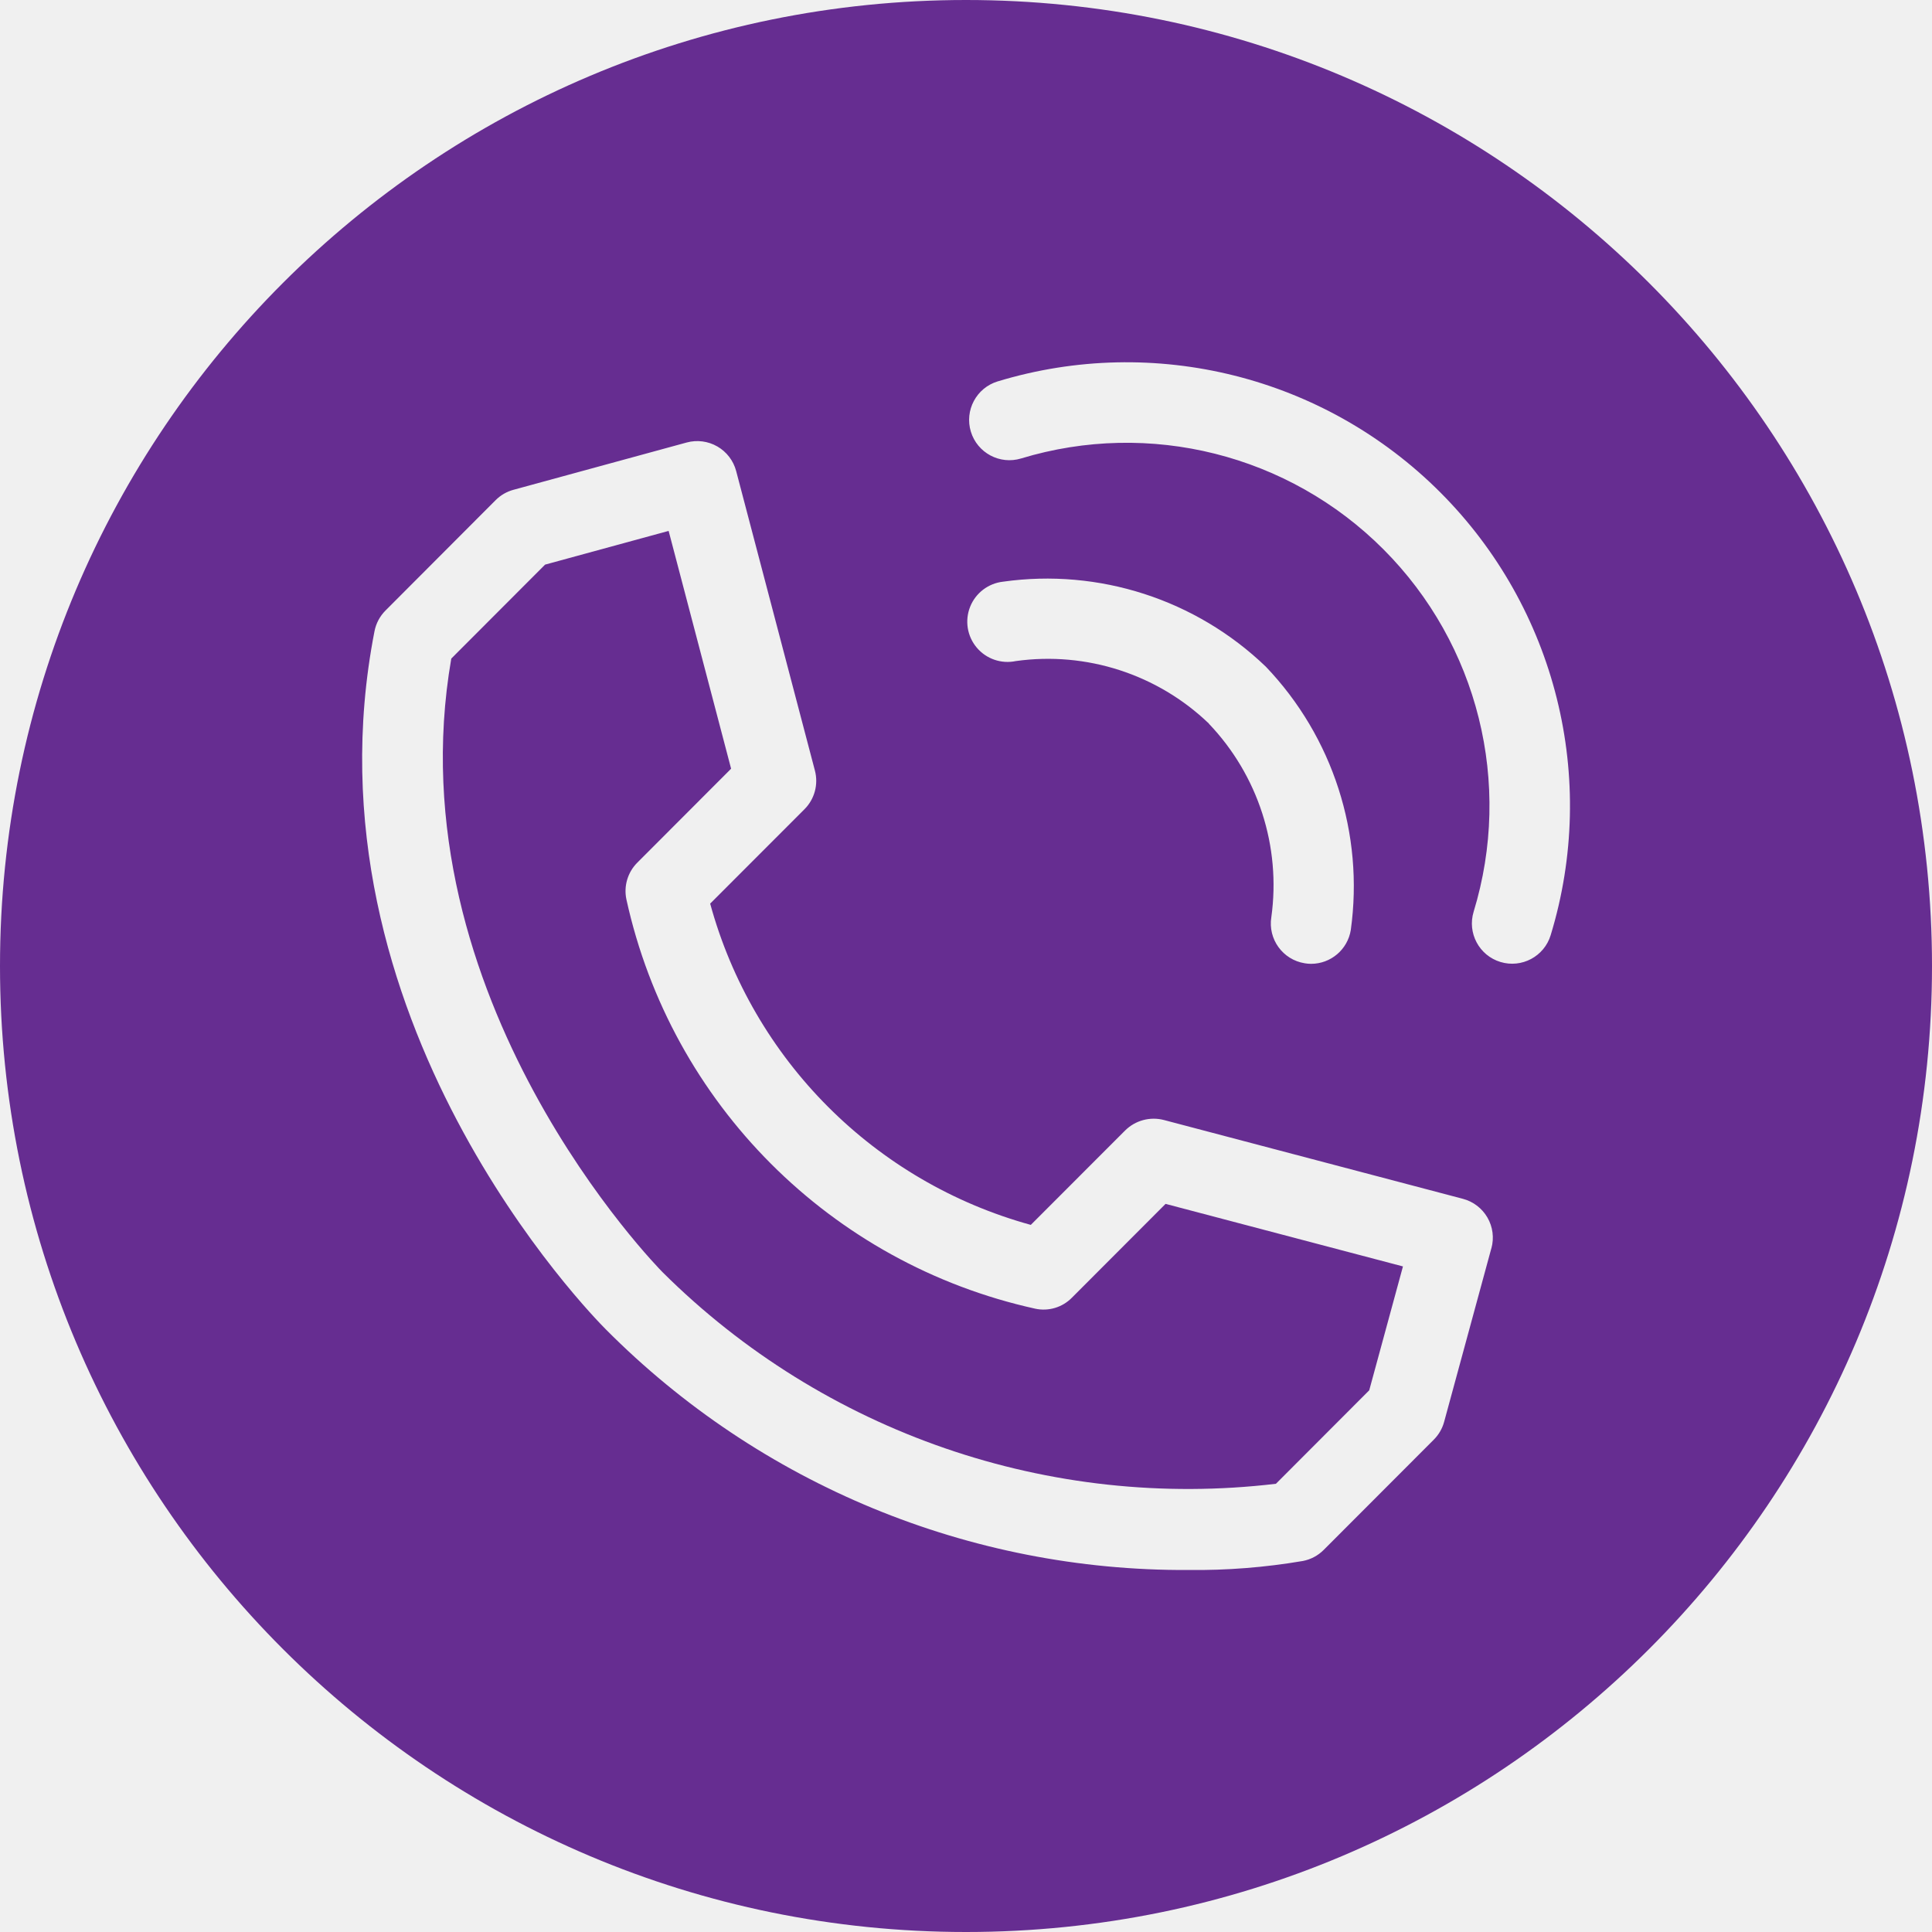
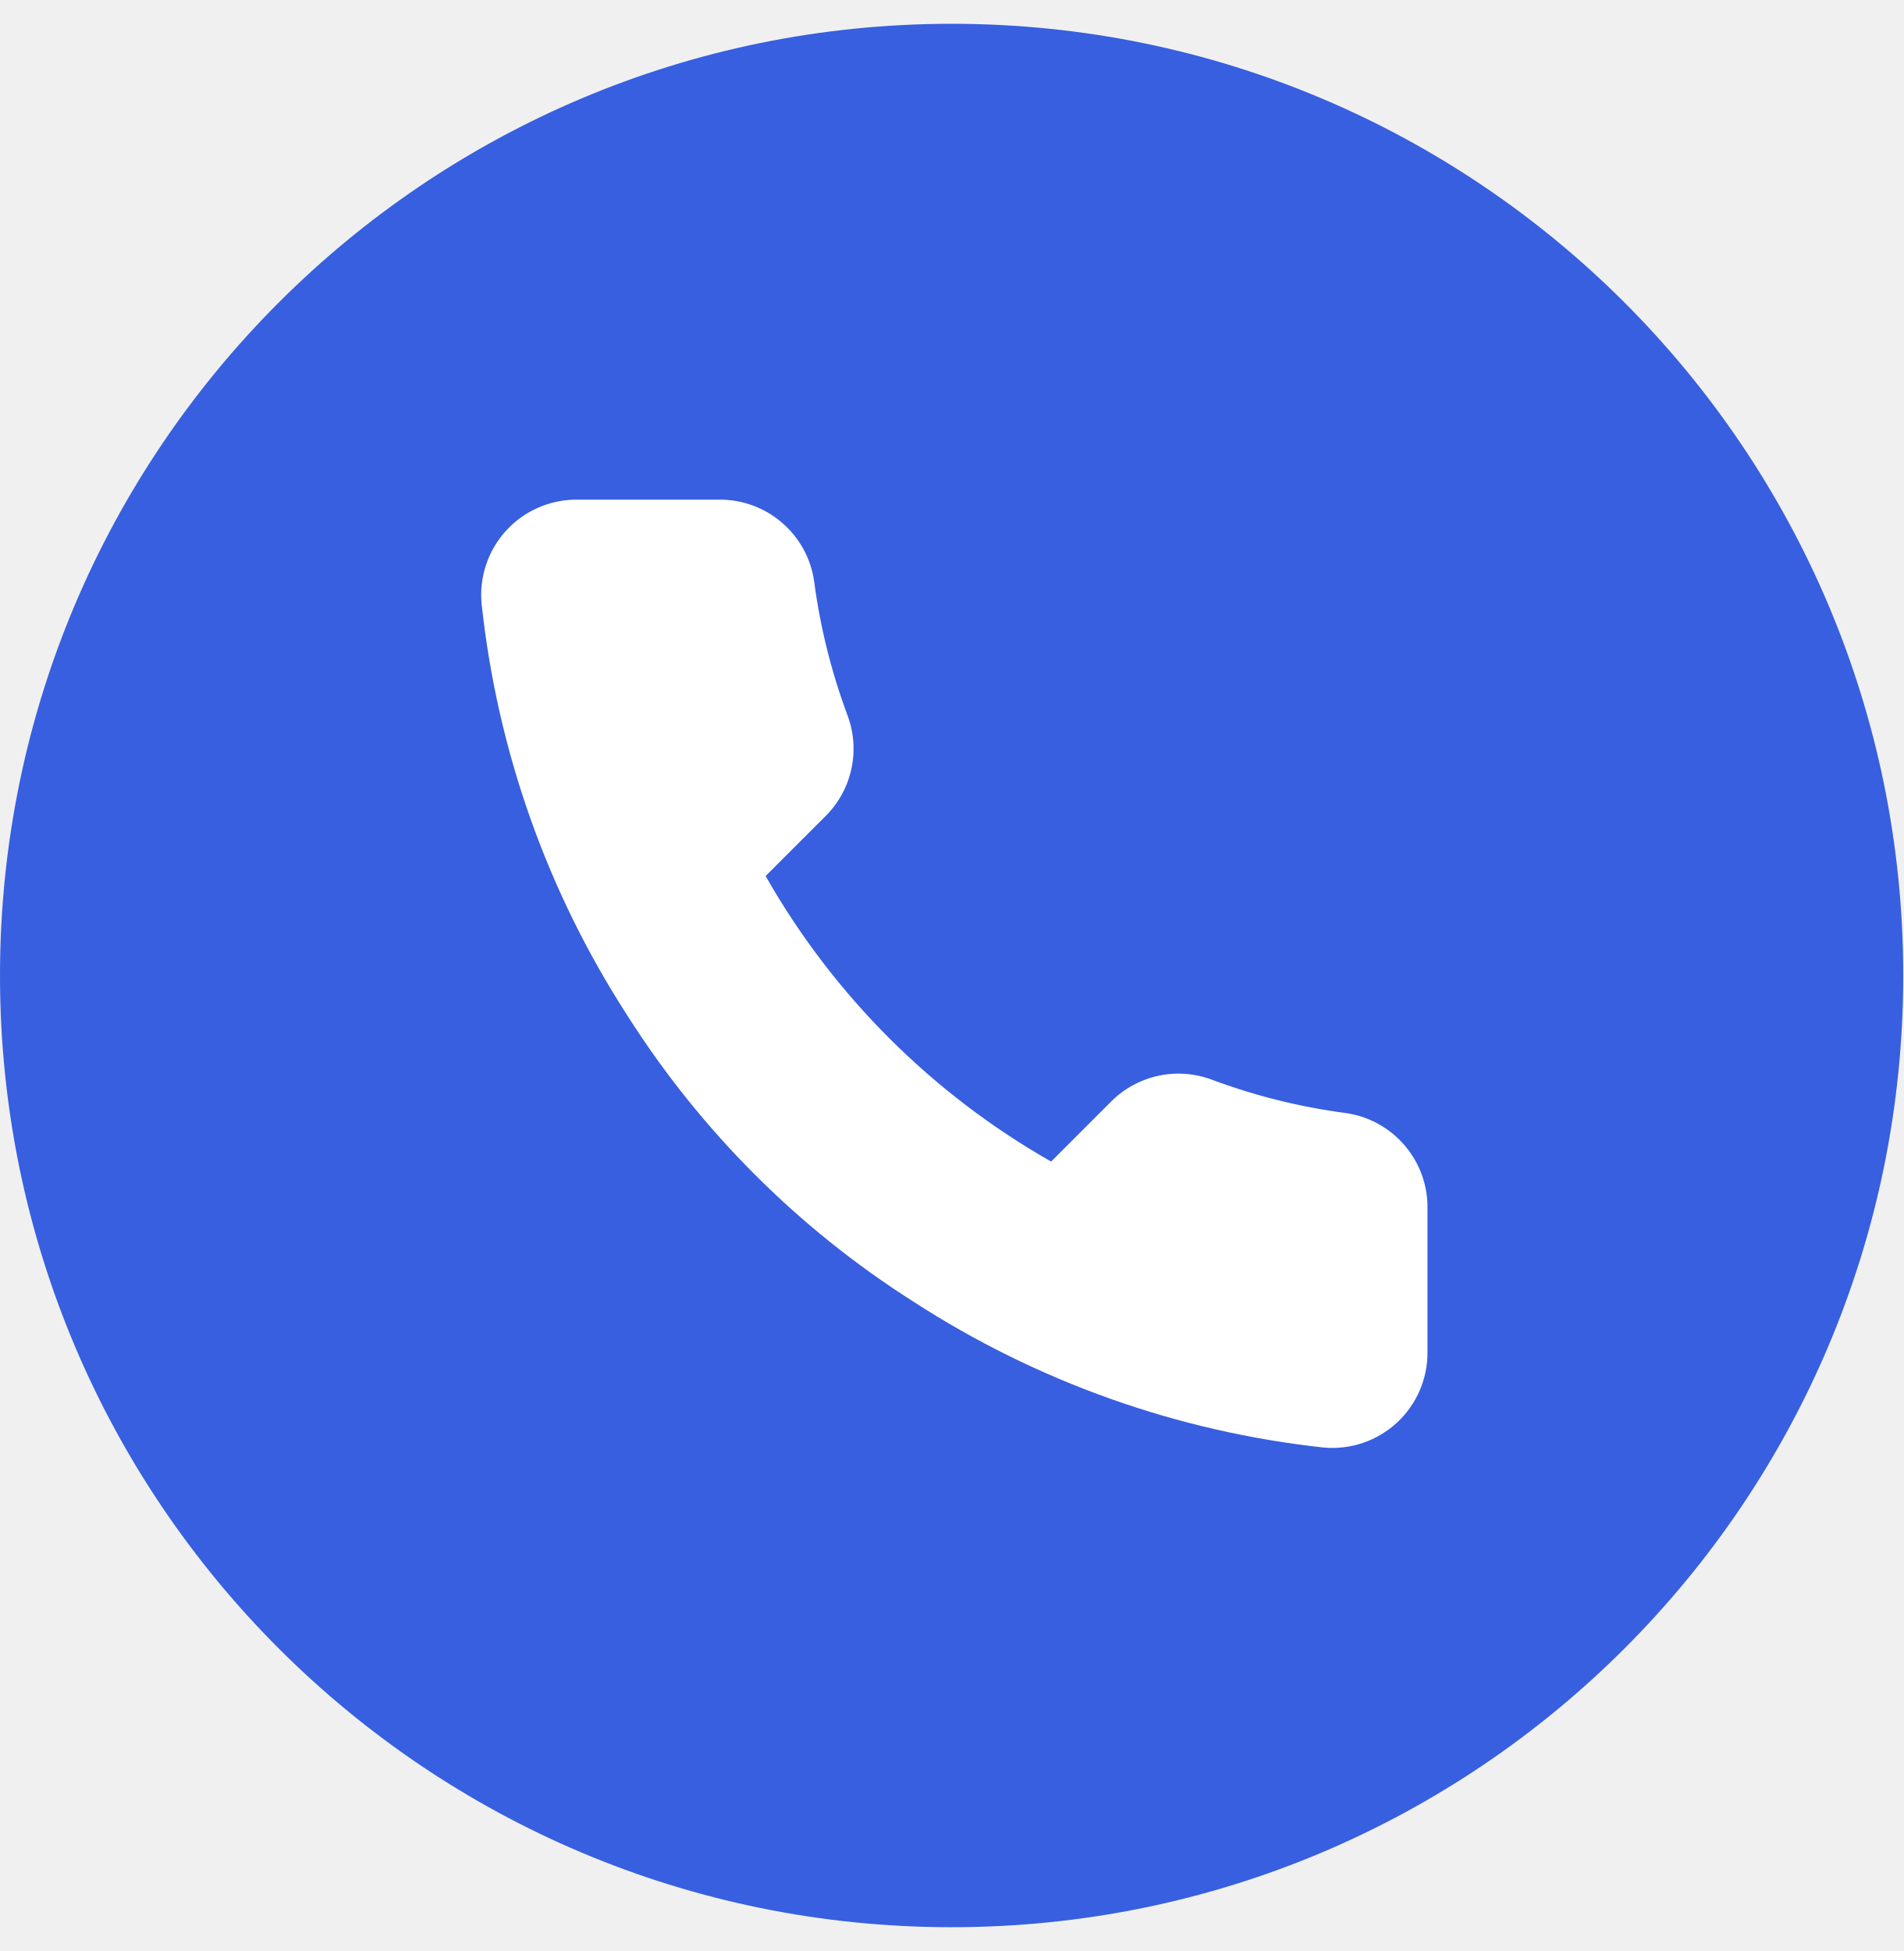
- <svg xmlns="http://www.w3.org/2000/svg" id="Layer_4" height="512" viewBox="0 0 24 24" width="512" data-name="Layer 4">
-   <g fill="#662d91">
-     <path d="m13.315 16.121a.492.492 0 0 1 -.455.136 6.672 6.672 0 0 1 -5.079-5.086.499.499 0 0 1 .136-.455l1.165-1.167-.776-2.954-1.535.419-1.165 1.167c-.731 4.22 2.592 7.591 2.626 7.624a9.255 9.255 0 0 0 7.618 2.627l1.159-1.161.419-1.539-2.949-.777z" />
-     <path d="m12 0a12 12 0 1 0 12 12 12 12 0 0 0 -12-12zm6.526 15.507-.586 2.154a.497.497 0 0 1 -.129.223l-1.368 1.37a.496.496 0 0 1 -.258.137 7.917 7.917 0 0 1 -1.422.112 10.124 10.124 0 0 1 -7.238-2.99c-.155-.155-3.81-3.864-2.873-8.671a.499.499 0 0 1 .137-.258l1.368-1.371a.495.495 0 0 1 .223-.129l2.15-.587a.5.5 0 0 1 .615.355l.978 3.72a.499.499 0 0 1 -.129.48l-1.172 1.173a5.696 5.696 0 0 0 3.983 3.991l1.172-1.173a.504.504 0 0 1 .481-.13l3.714.979a.499.499 0 0 1 .355.614zm-3.509-6.519a2.887 2.887 0 0 0 -2.398-.776.5.5 0 1 1 -.16-.986 3.922 3.922 0 0 1 3.266 1.056 3.95 3.95 0 0 1 1.055 3.271.5.5 0 0 1 -.493.42.445.445 0 0 1 -.08-.007.5.5 0 0 1 -.414-.573 2.903 2.903 0 0 0 -.776-2.403zm4.246 2.629a.5.5 0 0 1 -.957-.291 4.508 4.508 0 0 0 -5.621-5.631.5.5 0 0 1 -.292-.957 5.509 5.509 0 0 1 6.87 6.879z" />
-   </g>
+ <svg xmlns="http://www.w3.org/2000/svg" width="40" height="41" viewBox="0 0 40 41" fill="none">
+   <rect y="0.5" width="40" height="40" rx="20" fill="#375FE0" />
+   <path d="M30.001 25.42V28.42C30.003 28.699 29.945 28.974 29.834 29.229C29.722 29.485 29.559 29.714 29.354 29.902C29.148 30.09 28.906 30.234 28.642 30.323C28.378 30.412 28.099 30.445 27.821 30.42C24.744 30.086 21.788 29.034 19.191 27.35C16.775 25.815 14.727 23.766 13.191 21.35C11.501 18.741 10.45 15.771 10.121 12.68C10.096 12.404 10.129 12.125 10.218 11.862C10.306 11.599 10.449 11.357 10.636 11.152C10.823 10.947 11.051 10.783 11.305 10.671C11.559 10.558 11.834 10.5 12.111 10.5H15.111C15.597 10.495 16.067 10.667 16.435 10.984C16.803 11.3 17.044 11.739 17.111 12.22C17.238 13.18 17.473 14.123 17.811 15.03C17.946 15.388 17.975 15.777 17.895 16.151C17.816 16.525 17.63 16.868 17.361 17.14L16.091 18.41C17.515 20.914 19.588 22.986 22.091 24.41L23.361 23.14C23.633 22.871 23.977 22.686 24.351 22.606C24.724 22.526 25.113 22.556 25.471 22.69C26.379 23.029 27.321 23.264 28.281 23.39C28.767 23.459 29.211 23.703 29.528 24.078C29.845 24.452 30.014 24.93 30.001 25.42Z" fill="white" />
</svg>
